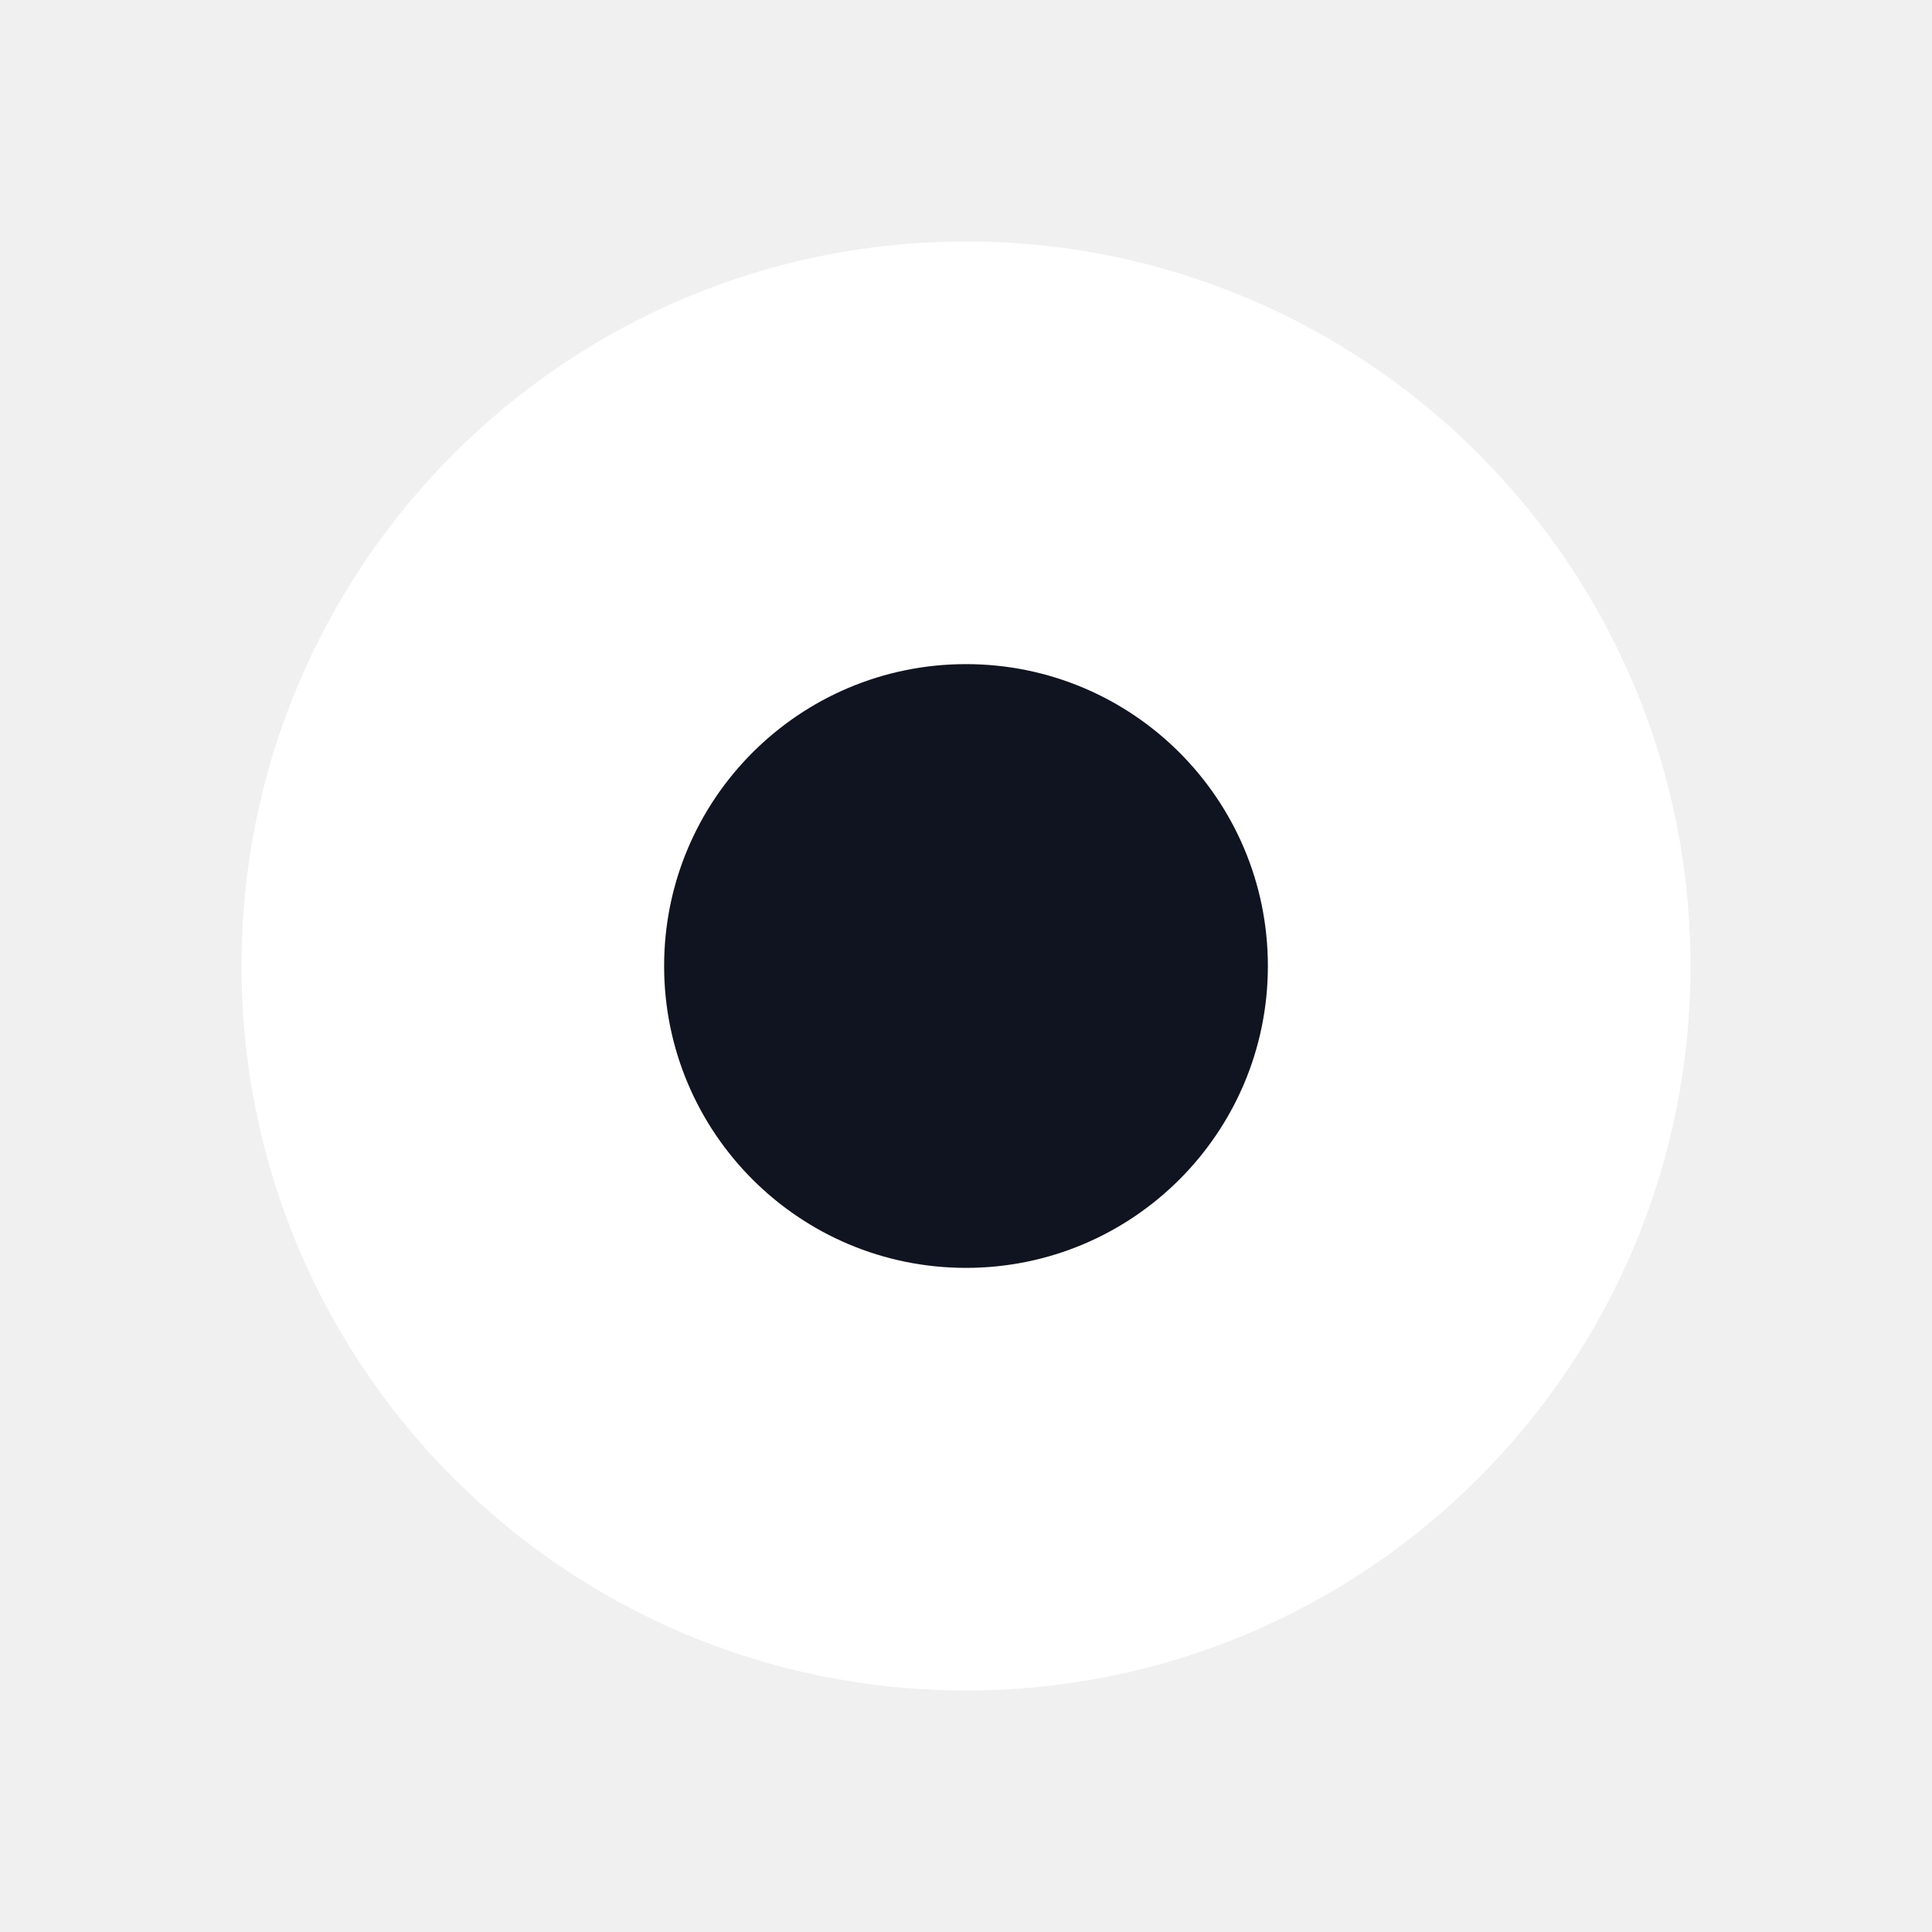
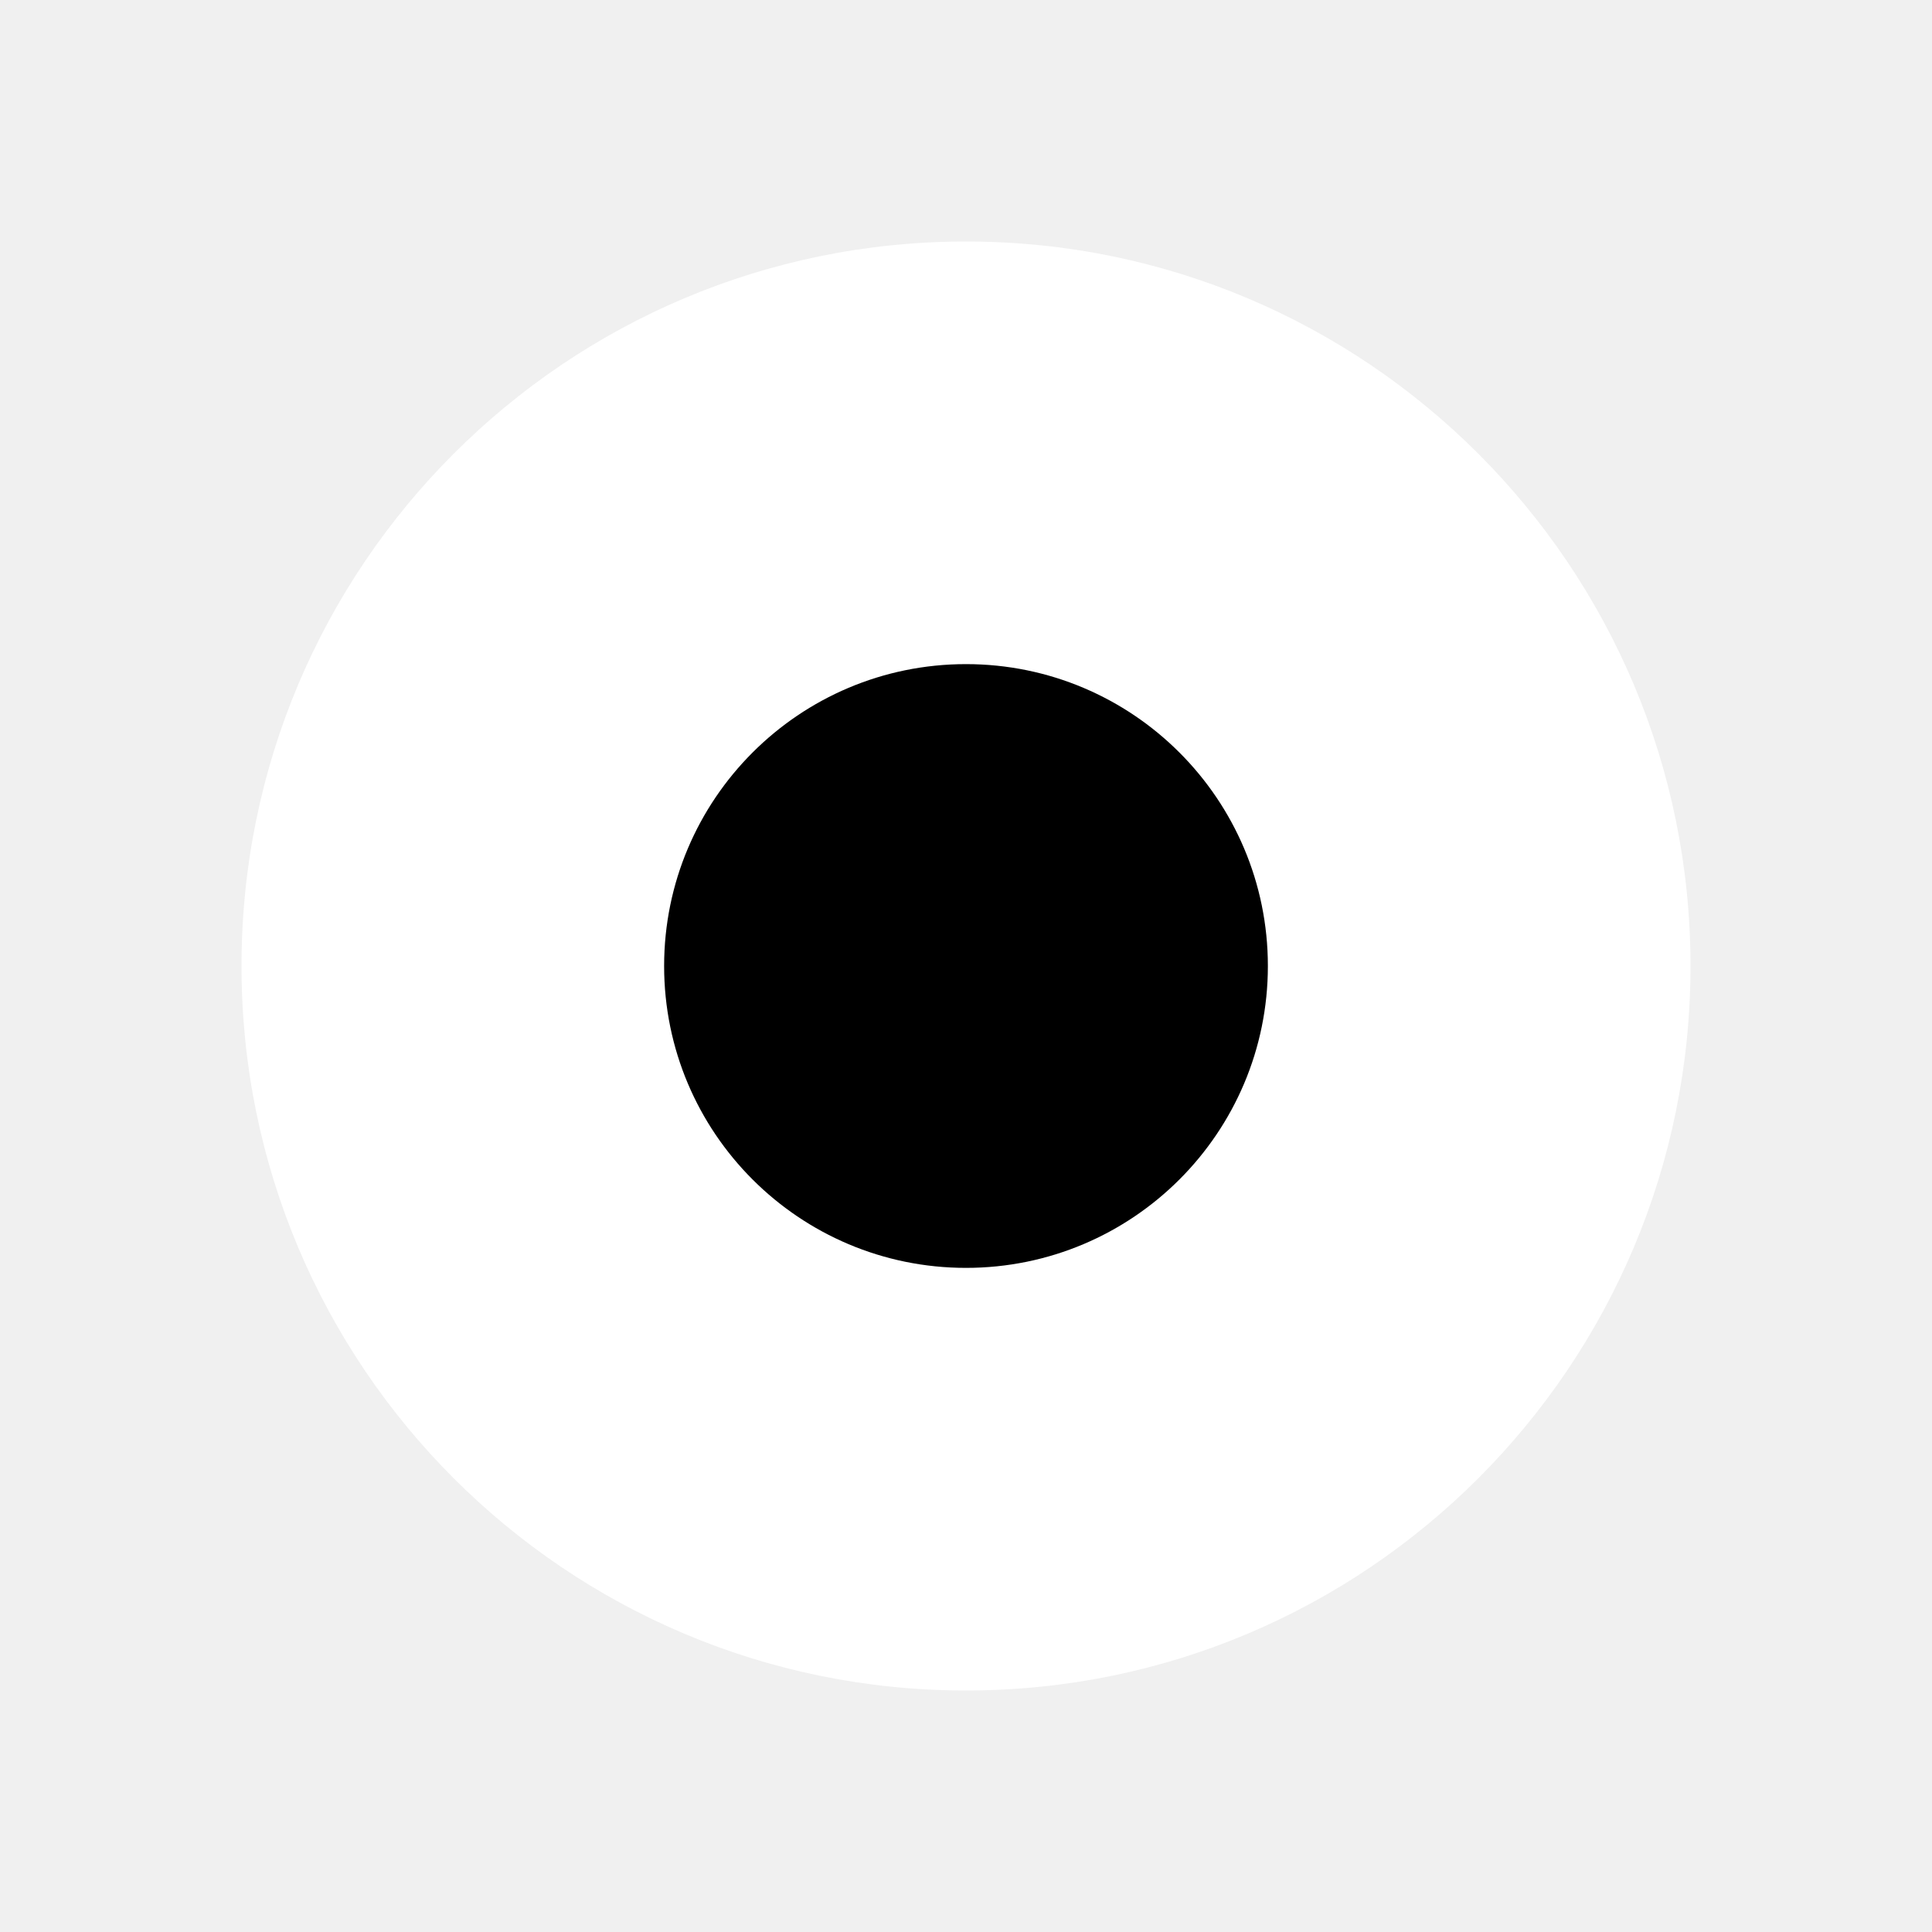
<svg xmlns="http://www.w3.org/2000/svg" width="32" height="32" viewBox="0 0 32 32" fill="none">
  <circle cx="16" cy="16" r="12" fill="#FFFFFF" />
-   <circle cx="16" cy="16" r="5" fill="#101421" />
+   <circle cx="16" cy="16" r="5" fill="#000000" />
</svg>
